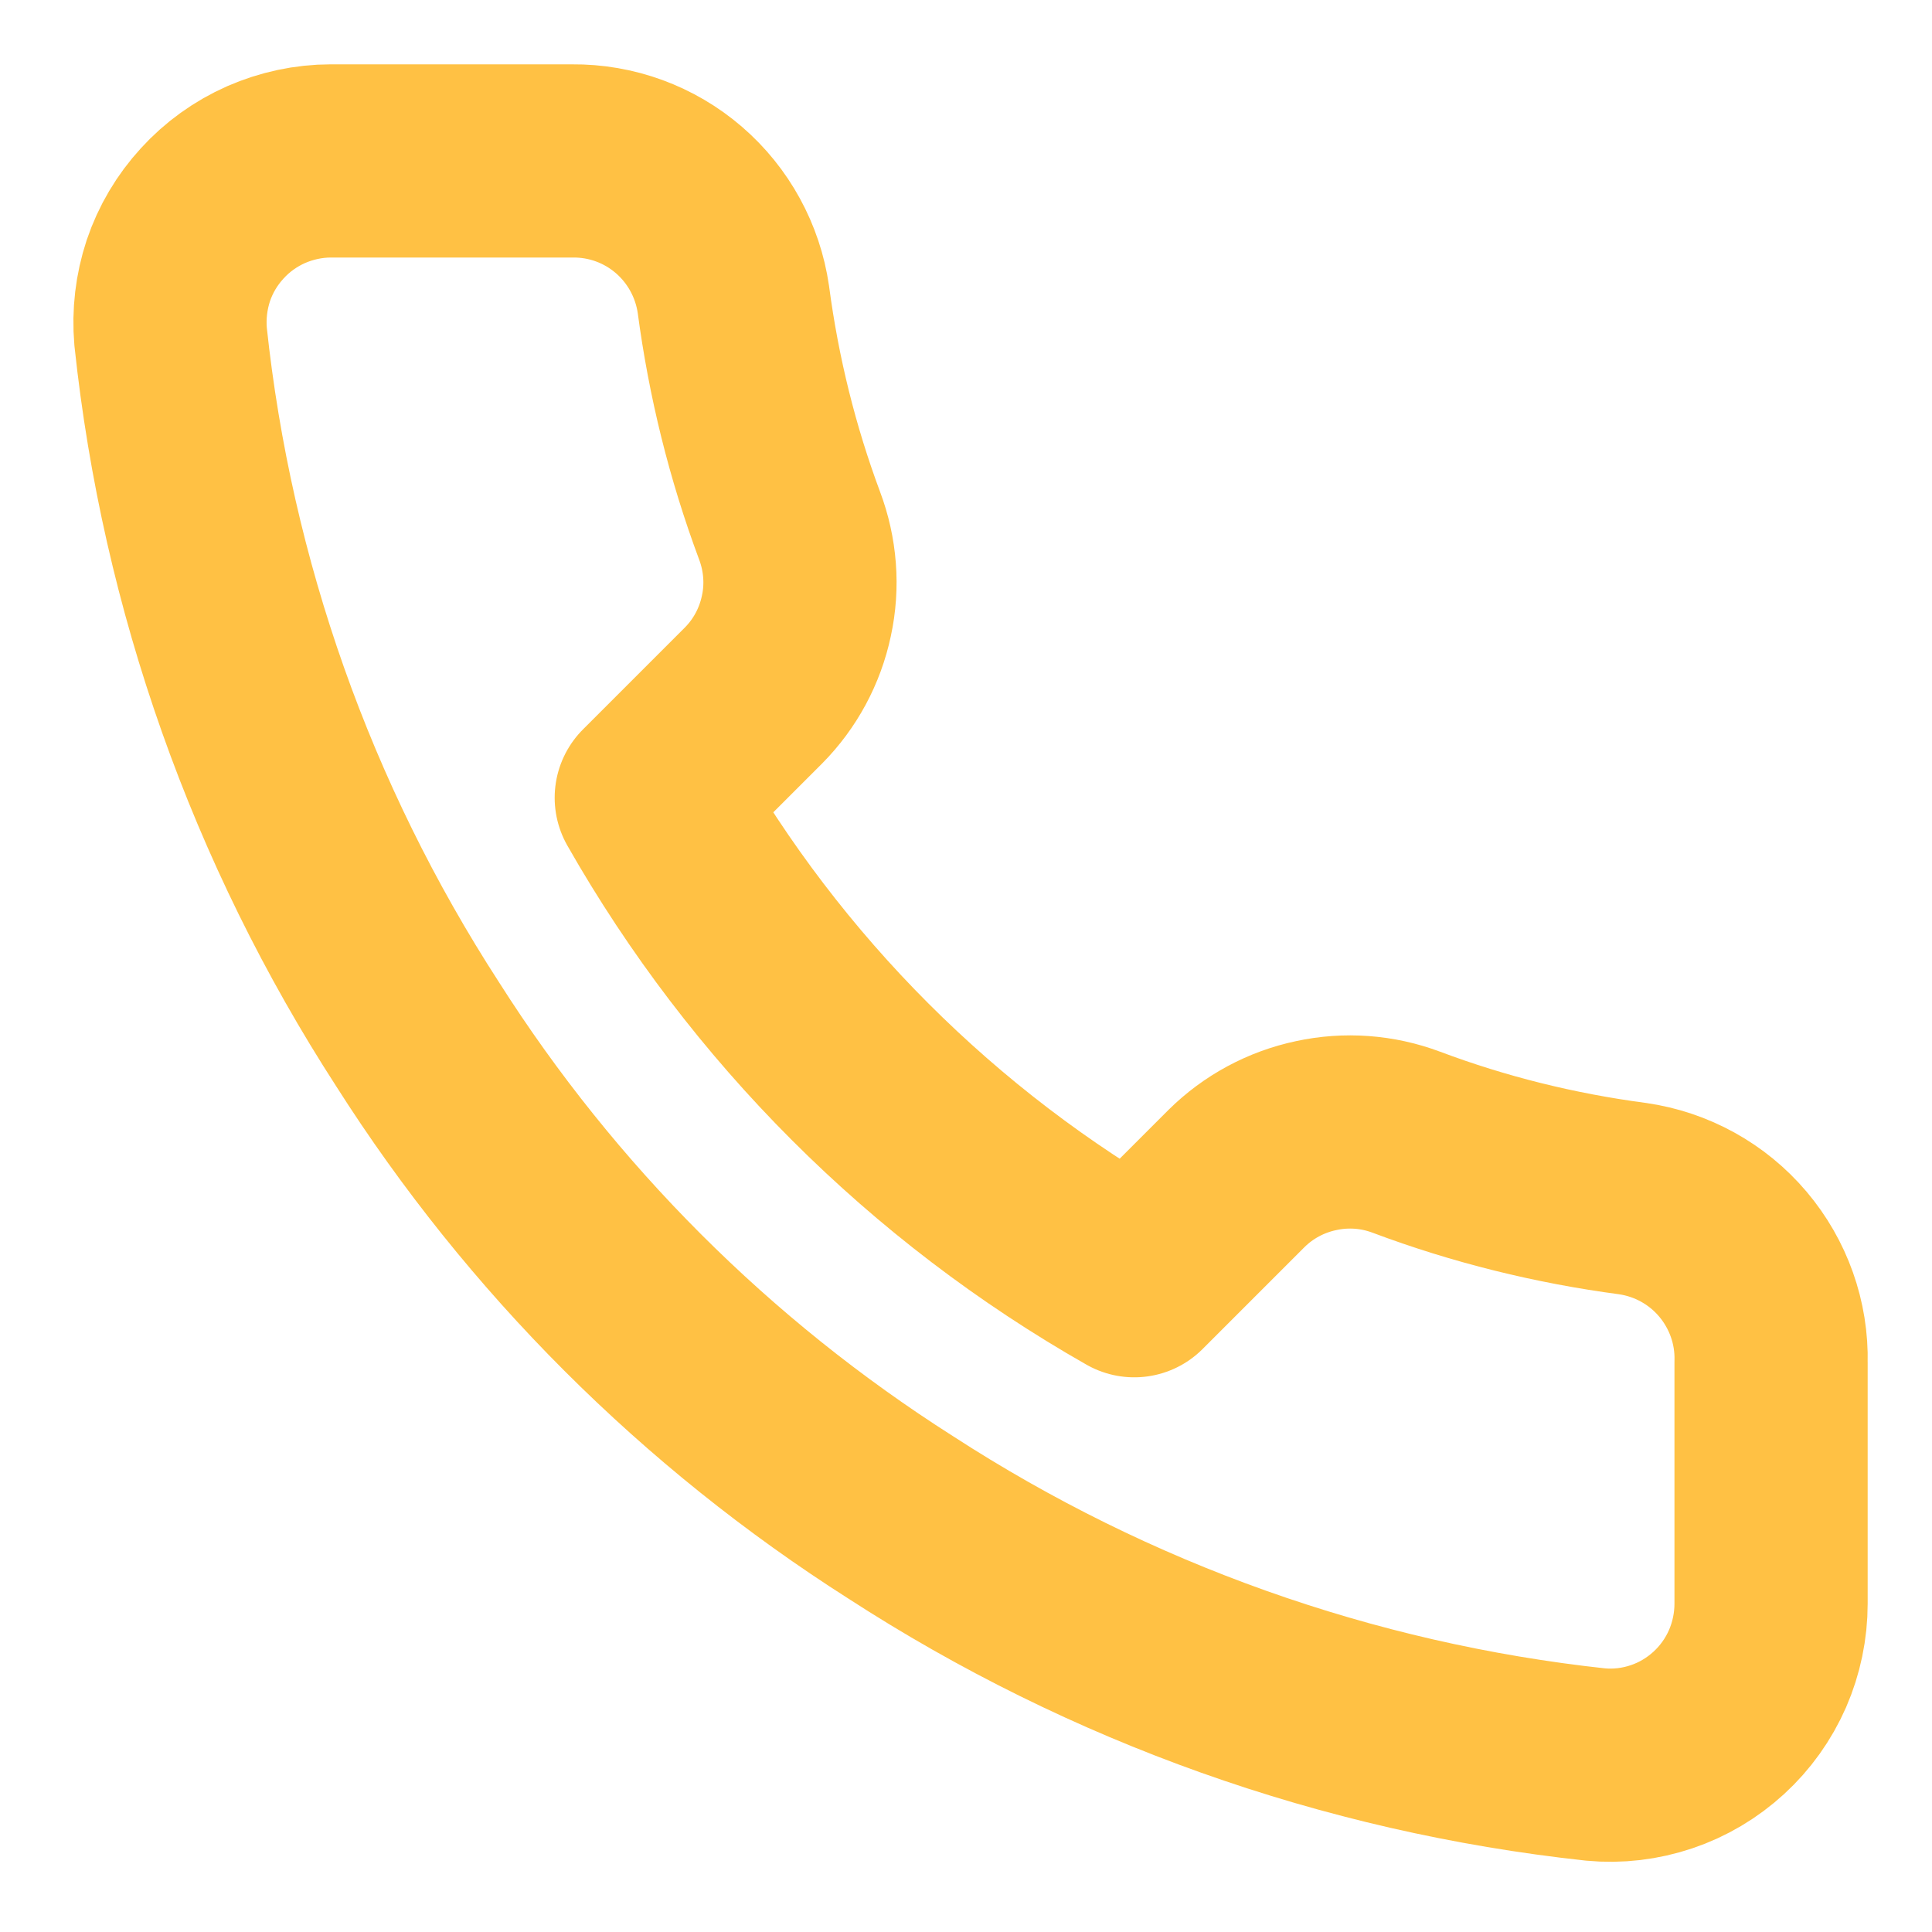
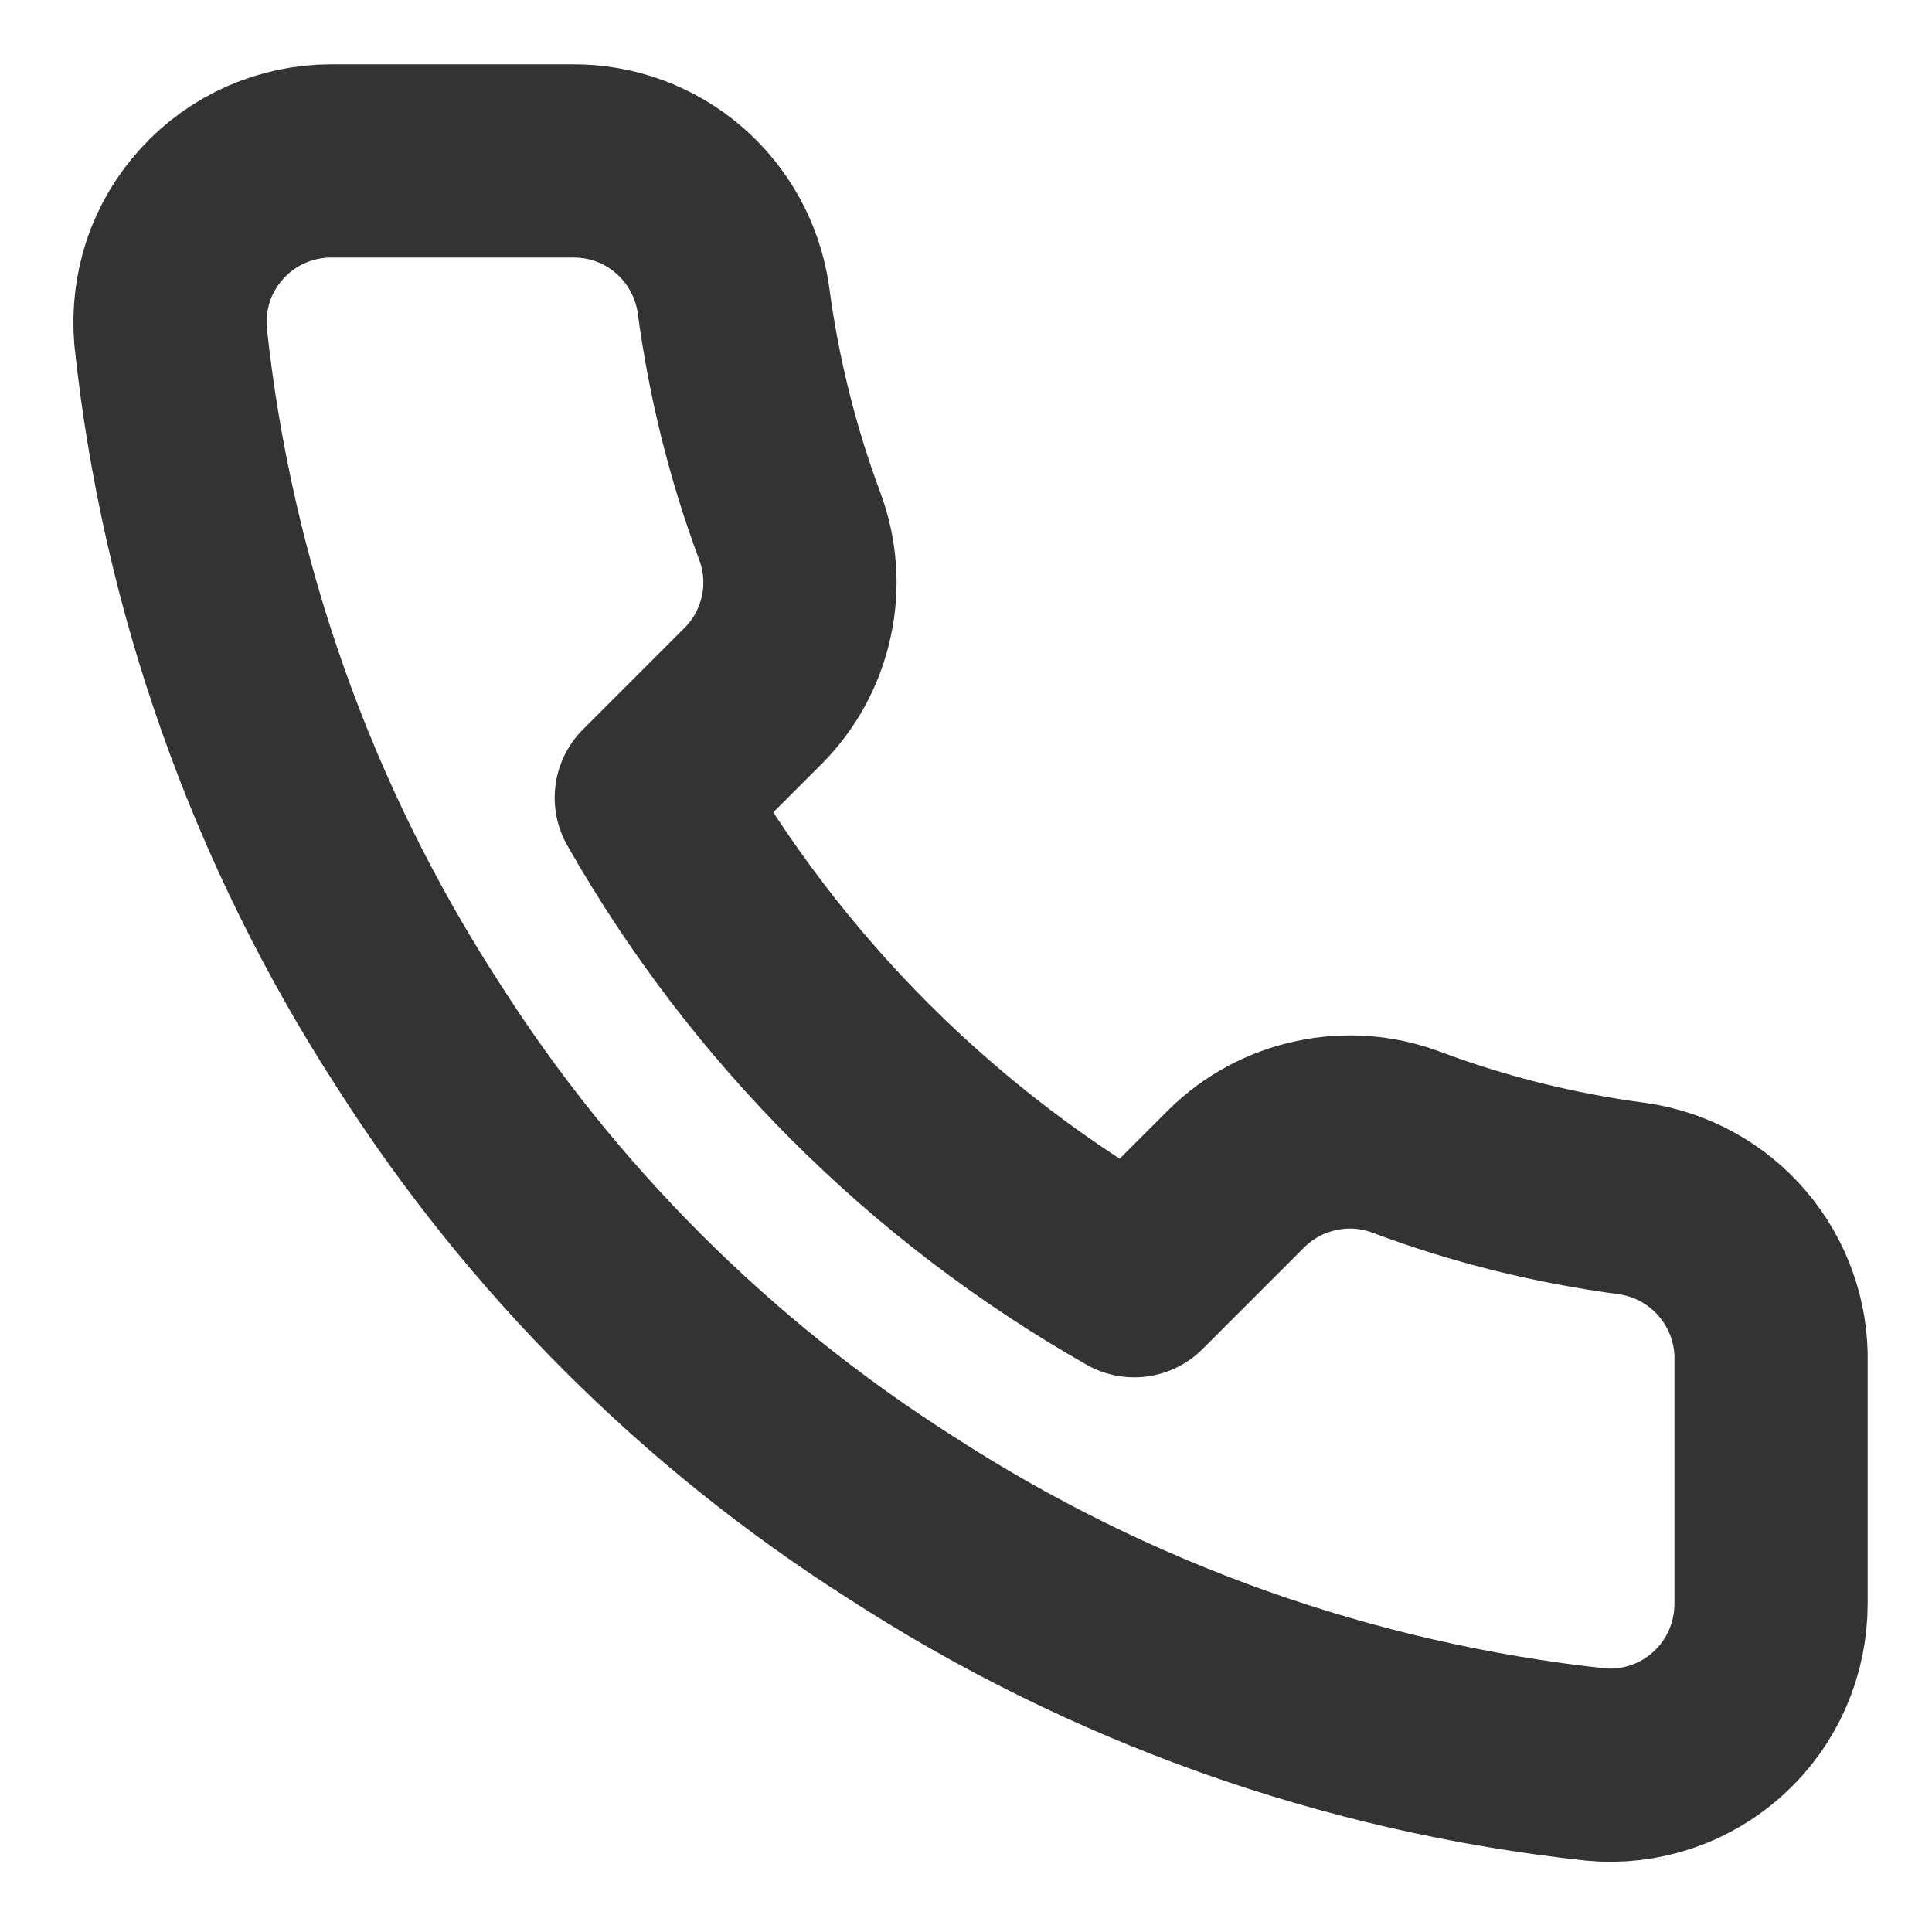
<svg xmlns="http://www.w3.org/2000/svg" width="10" height="10" viewBox="0 0 10 10" fill="none">
-   <path d="M9.167 7.05V8.3C9.167 8.416 9.143 8.531 9.097 8.637C9.05 8.744 8.982 8.839 8.897 8.917C8.811 8.996 8.71 9.056 8.6 9.093C8.49 9.13 8.374 9.144 8.258 9.133C6.976 8.994 5.745 8.556 4.662 7.854C3.656 7.214 2.802 6.361 2.162 5.354C1.458 4.267 1.02 3.03 0.883 1.742C0.873 1.626 0.887 1.51 0.923 1.401C0.96 1.291 1.02 1.19 1.098 1.105C1.176 1.019 1.271 0.951 1.377 0.904C1.482 0.858 1.597 0.833 1.712 0.833H2.962C3.165 0.831 3.361 0.903 3.514 1.035C3.667 1.167 3.767 1.35 3.796 1.55C3.849 1.95 3.946 2.343 4.087 2.721C4.143 2.87 4.156 3.032 4.122 3.188C4.089 3.344 4.012 3.487 3.9 3.6L3.371 4.129C3.964 5.172 4.828 6.036 5.871 6.629L6.4 6.1C6.513 5.988 6.656 5.911 6.812 5.878C6.968 5.844 7.13 5.856 7.279 5.912C7.657 6.054 8.05 6.151 8.45 6.204C8.652 6.233 8.837 6.335 8.969 6.491C9.101 6.647 9.172 6.846 9.167 7.05Z" stroke="#FFC144" stroke-linecap="round" stroke-linejoin="round" />
+   <path d="M9.167 7.05V8.3C9.167 8.416 9.143 8.531 9.097 8.637C9.05 8.744 8.982 8.839 8.897 8.917C8.811 8.996 8.71 9.056 8.6 9.093C8.49 9.13 8.374 9.144 8.258 9.133C6.976 8.994 5.745 8.556 4.662 7.854C3.656 7.214 2.802 6.361 2.162 5.354C1.458 4.267 1.02 3.03 0.883 1.742C0.873 1.626 0.887 1.51 0.923 1.401C0.96 1.291 1.02 1.19 1.098 1.105C1.176 1.019 1.271 0.951 1.377 0.904C1.482 0.858 1.597 0.833 1.712 0.833H2.962C3.165 0.831 3.361 0.903 3.514 1.035C3.667 1.167 3.767 1.35 3.796 1.55C3.849 1.95 3.946 2.343 4.087 2.721C4.143 2.87 4.156 3.032 4.122 3.188C4.089 3.344 4.012 3.487 3.9 3.6L3.371 4.129C3.964 5.172 4.828 6.036 5.871 6.629L6.4 6.1C6.513 5.988 6.656 5.911 6.812 5.878C6.968 5.844 7.13 5.856 7.279 5.912C7.657 6.054 8.05 6.151 8.45 6.204C8.652 6.233 8.837 6.335 8.969 6.491C9.101 6.647 9.172 6.846 9.167 7.05Z" stroke="#333333" stroke-linecap="round" stroke-linejoin="round" />
</svg>
